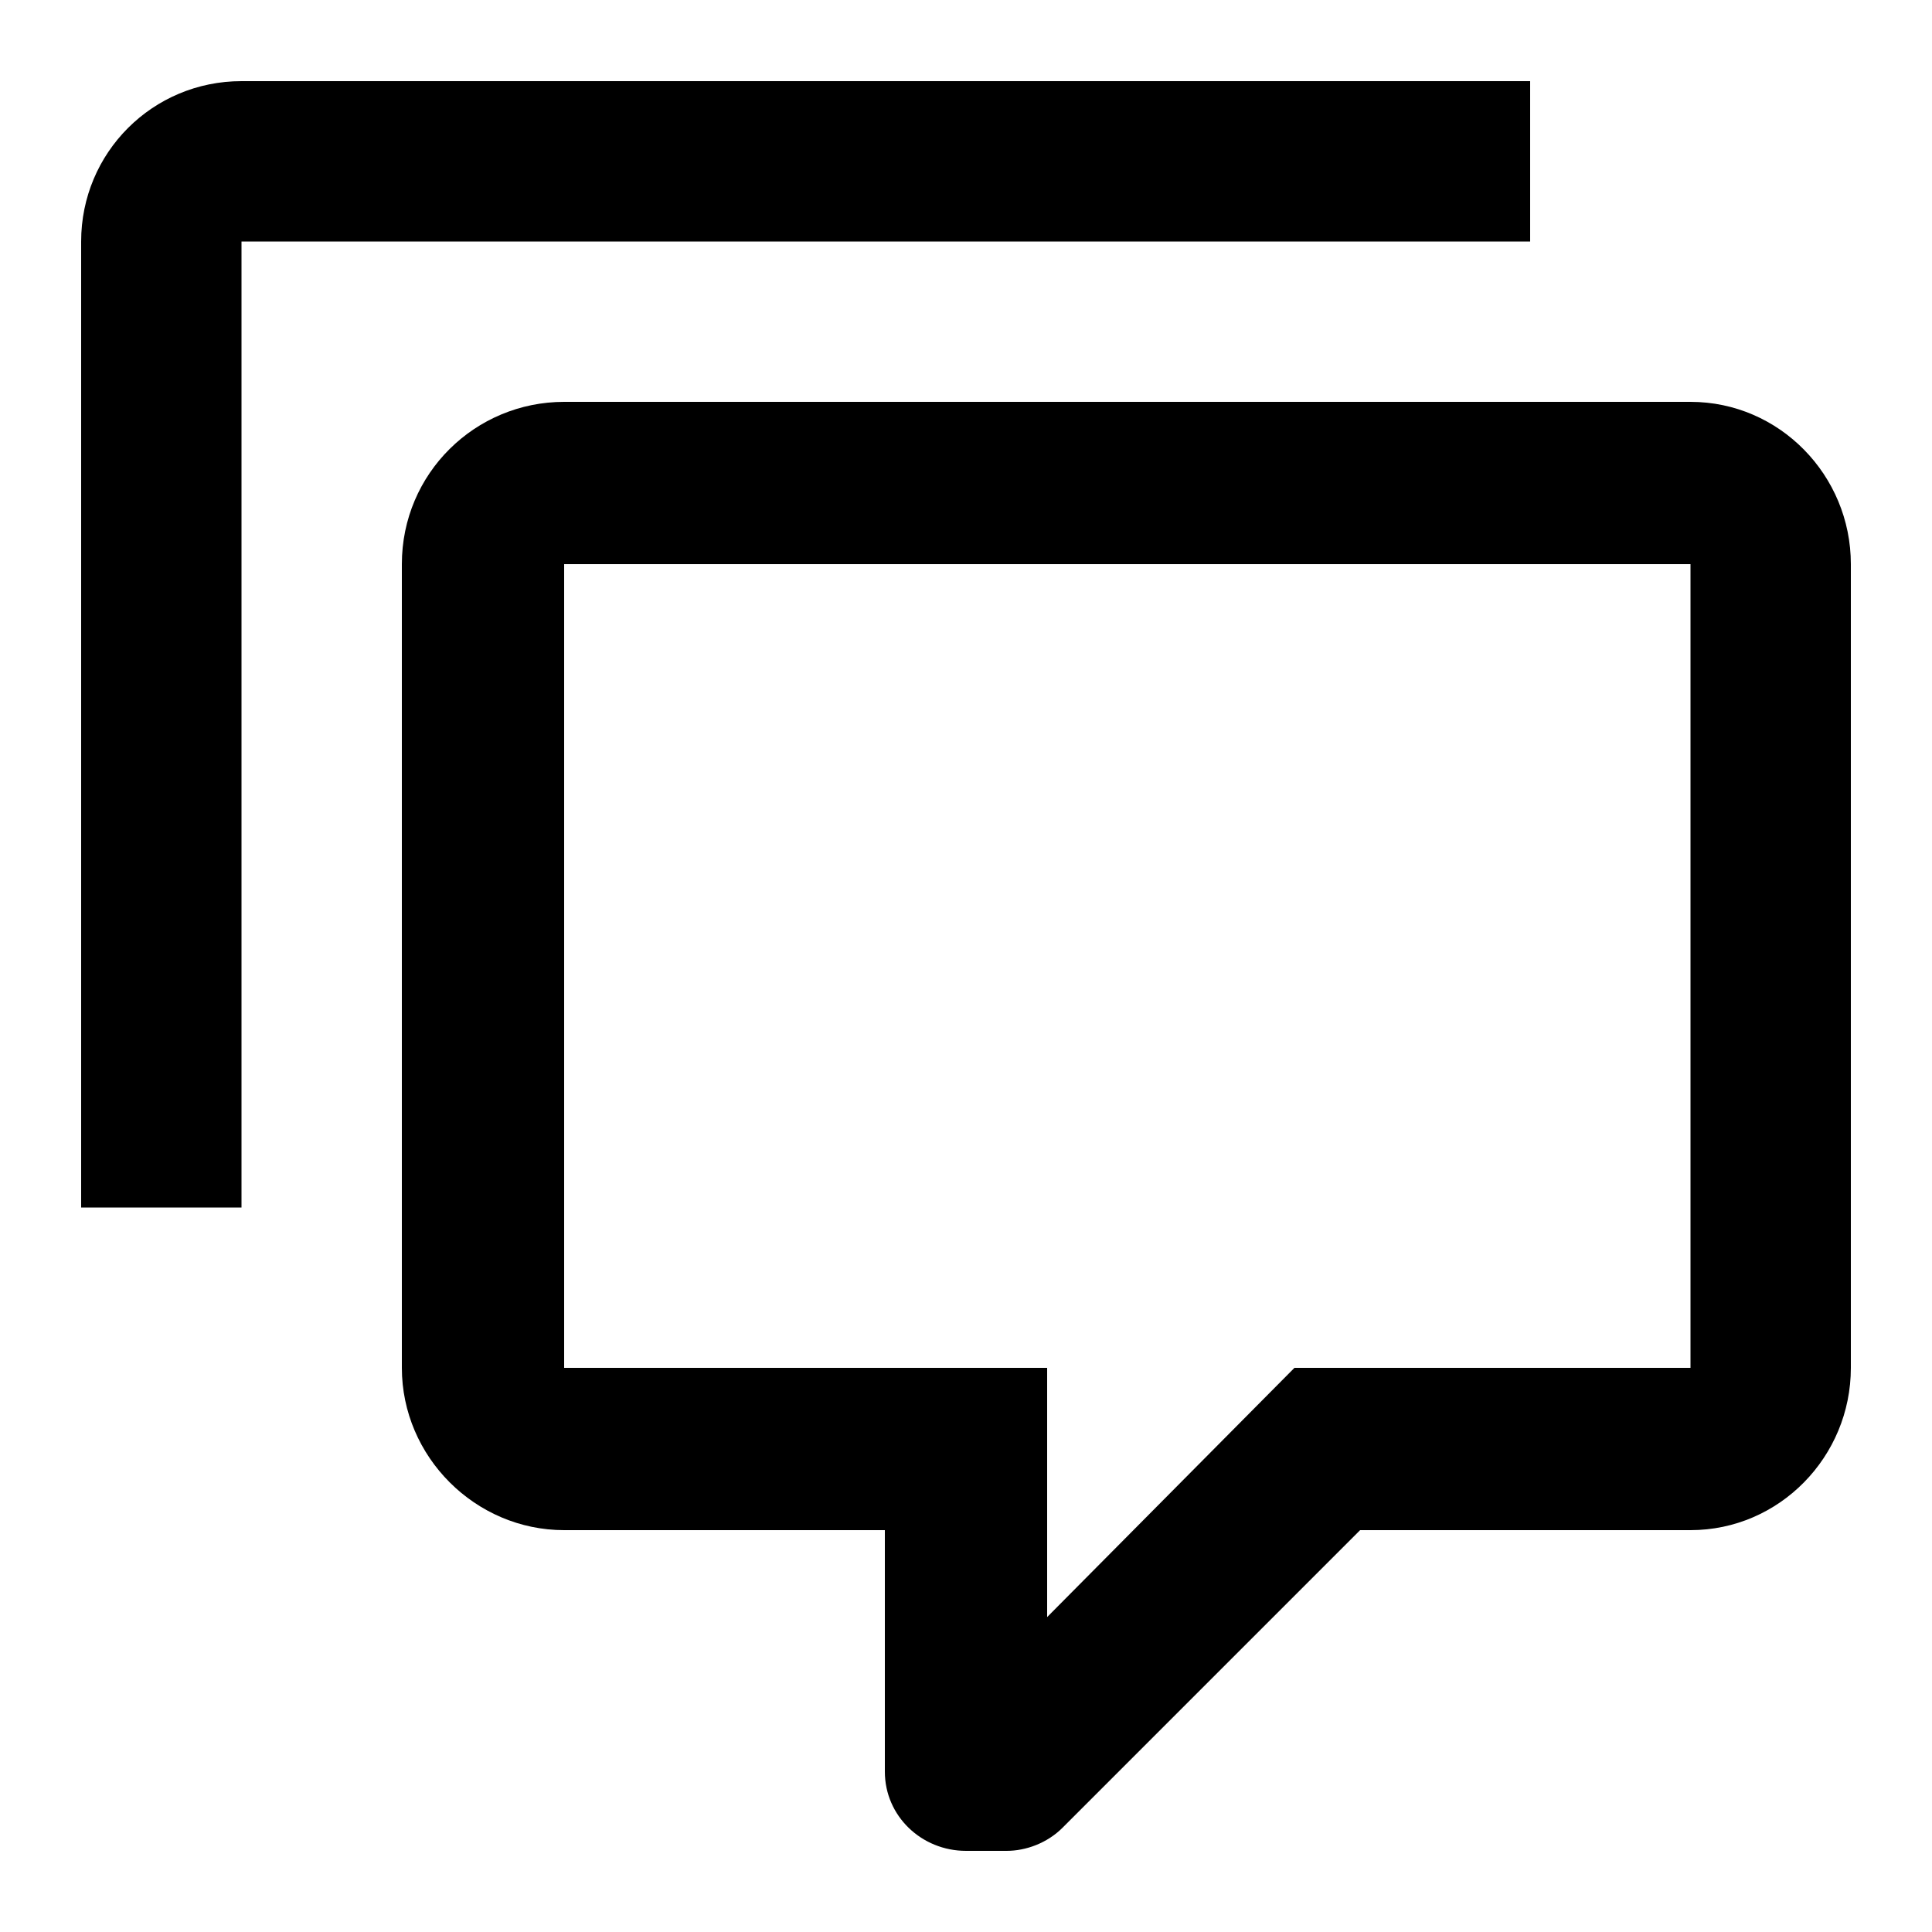
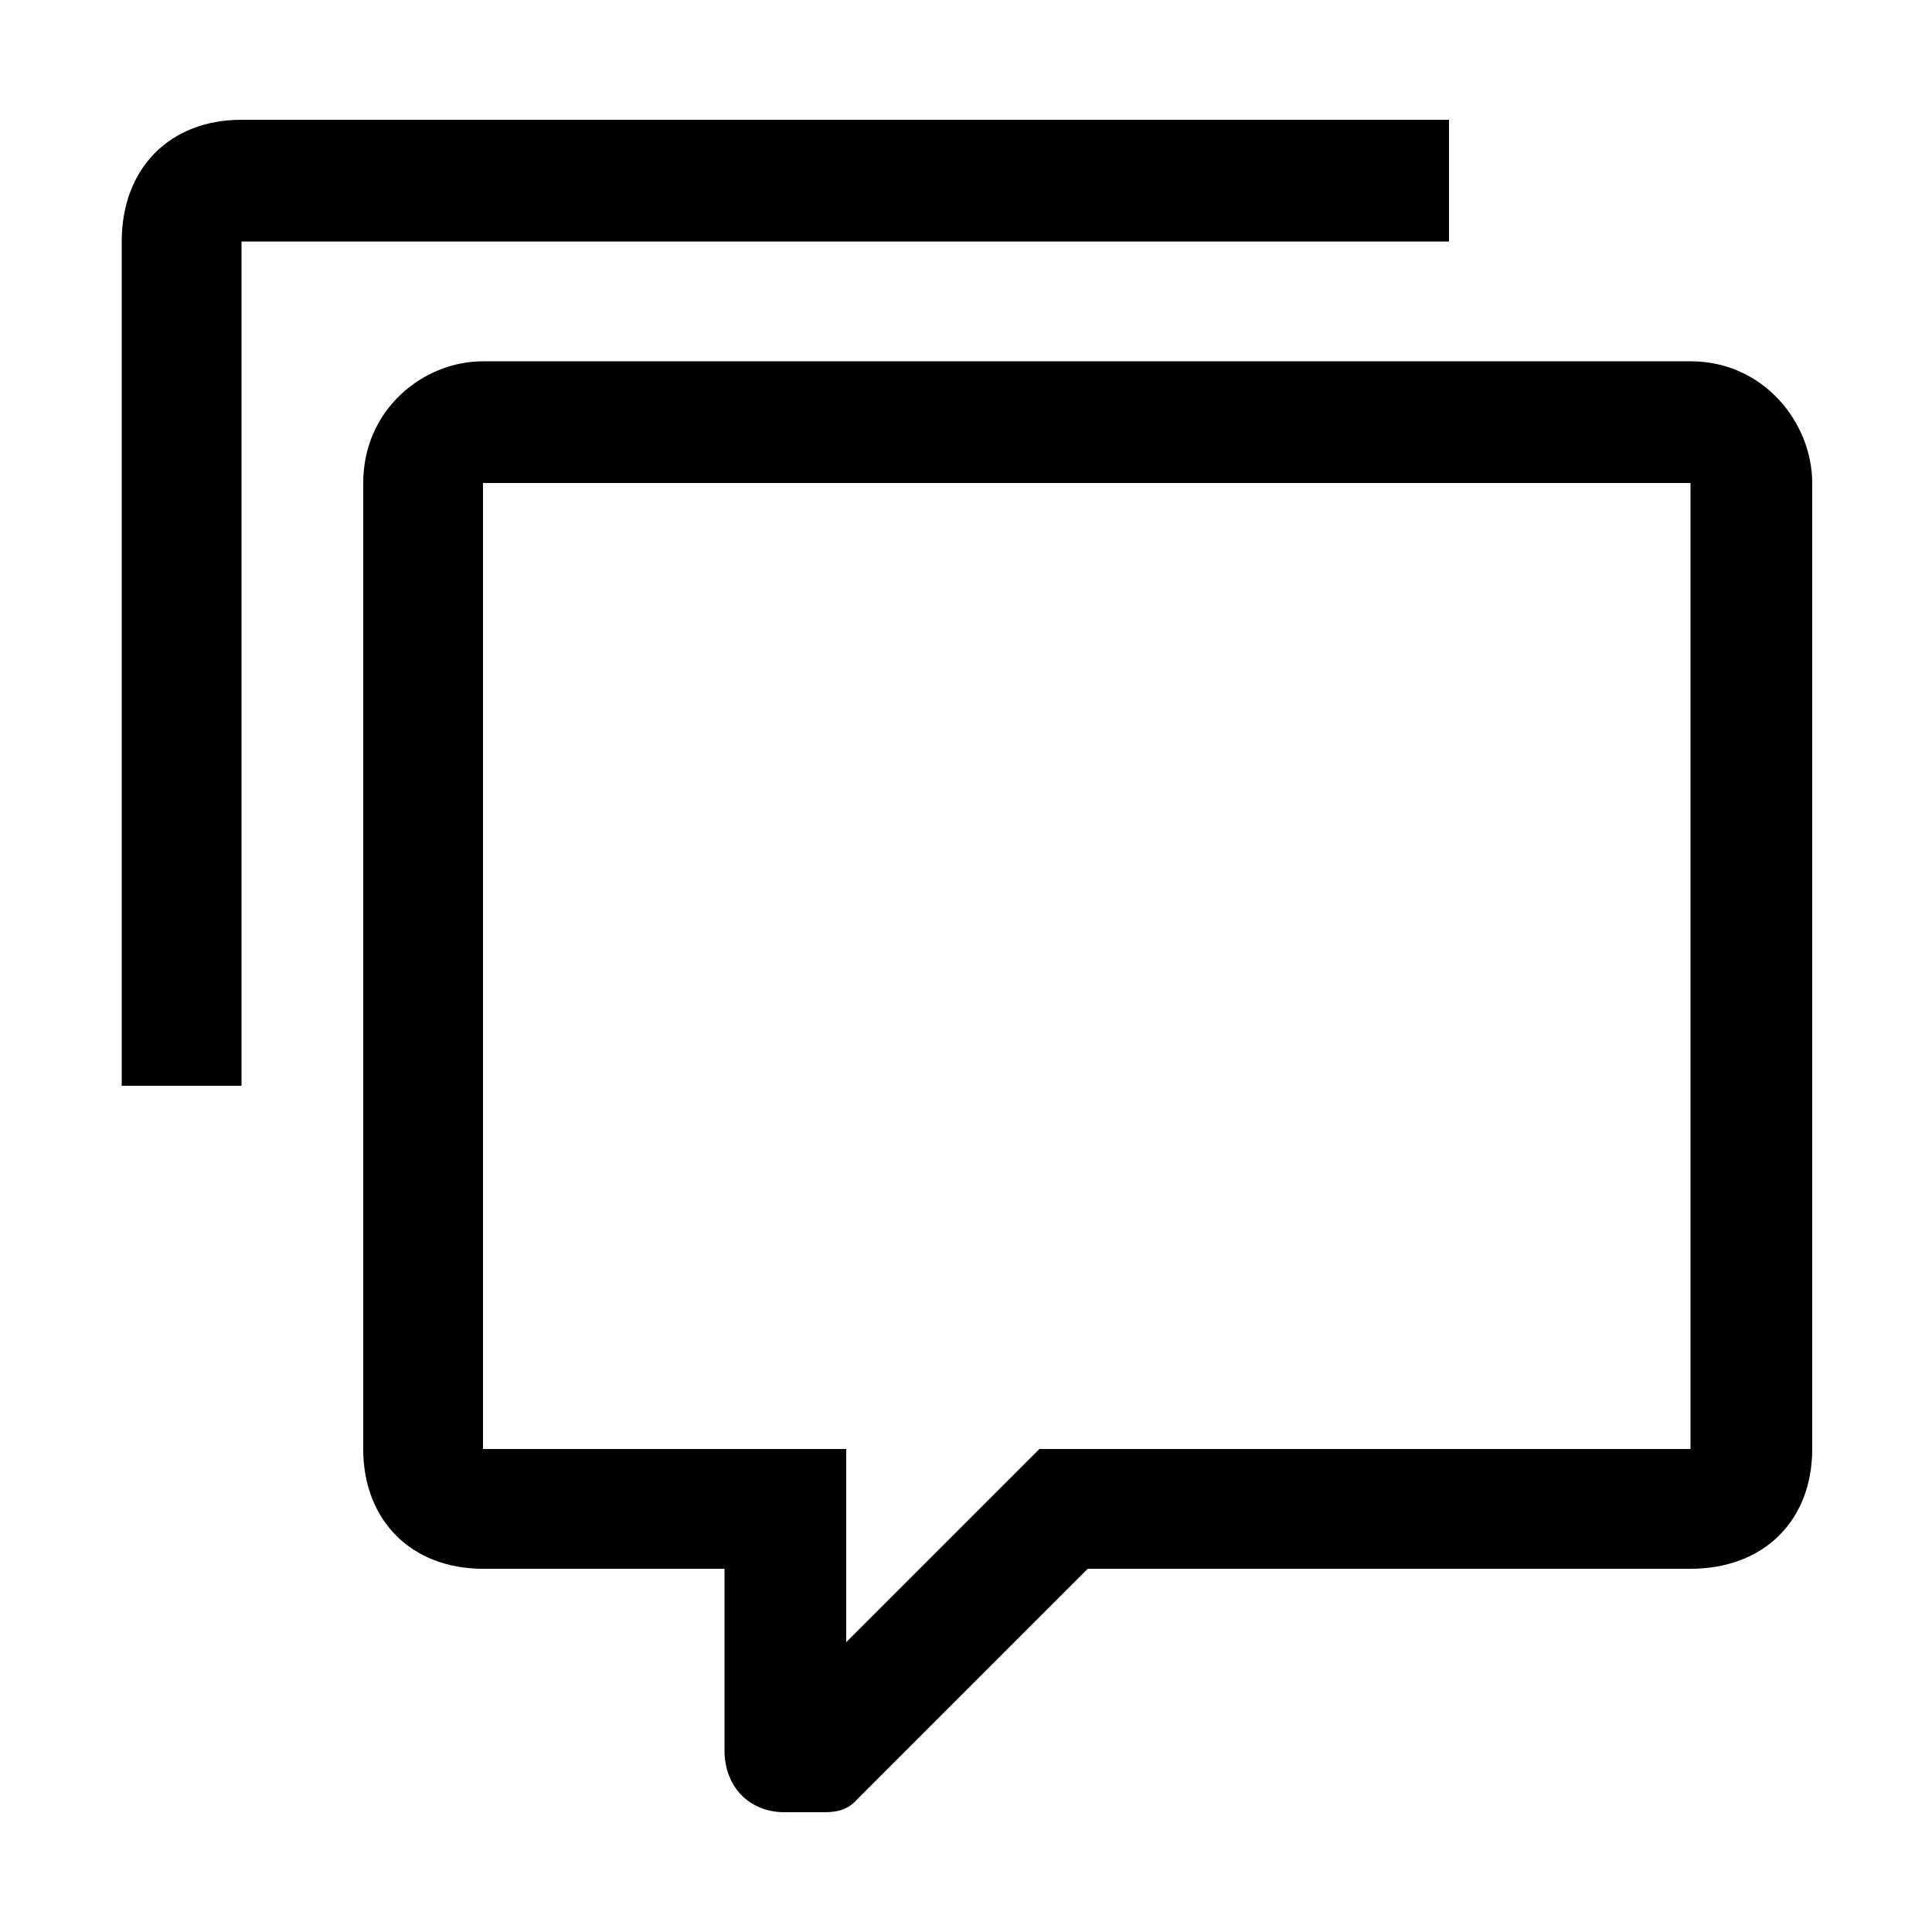
<svg xmlns="http://www.w3.org/2000/svg" viewBox="0 0 1000 1000">
-   <path d="M500 958c-23 0-42-18-42-41V792H292c-46 0-84-38-84-84V292c0-47 38-84 84-84h583c46 0 83 38 83 84v416c0 46-37 84-83 84H704L550 946c-8 8-19 12-29 12h-21m42-250v129l128-129h205V292H292v416h250m-417-83H42V125c0-46 37-83 83-83h667v83H125v500z" />
+   <path d="M750 125H125v437H63V125c0-38 25-63 62-63h625v63zm188 125v500c0 37-25 62-63 62H563L444 931c-6 7-13 7-19 7h-19c-18 0-31-13-31-32v-94H250c-37 0-62-25-62-62V250c0-38 31-63 62-63h625c38 0 63 32 63 63zm-63 0H250v500h188v100l100-100h337V250z" />
</svg>
